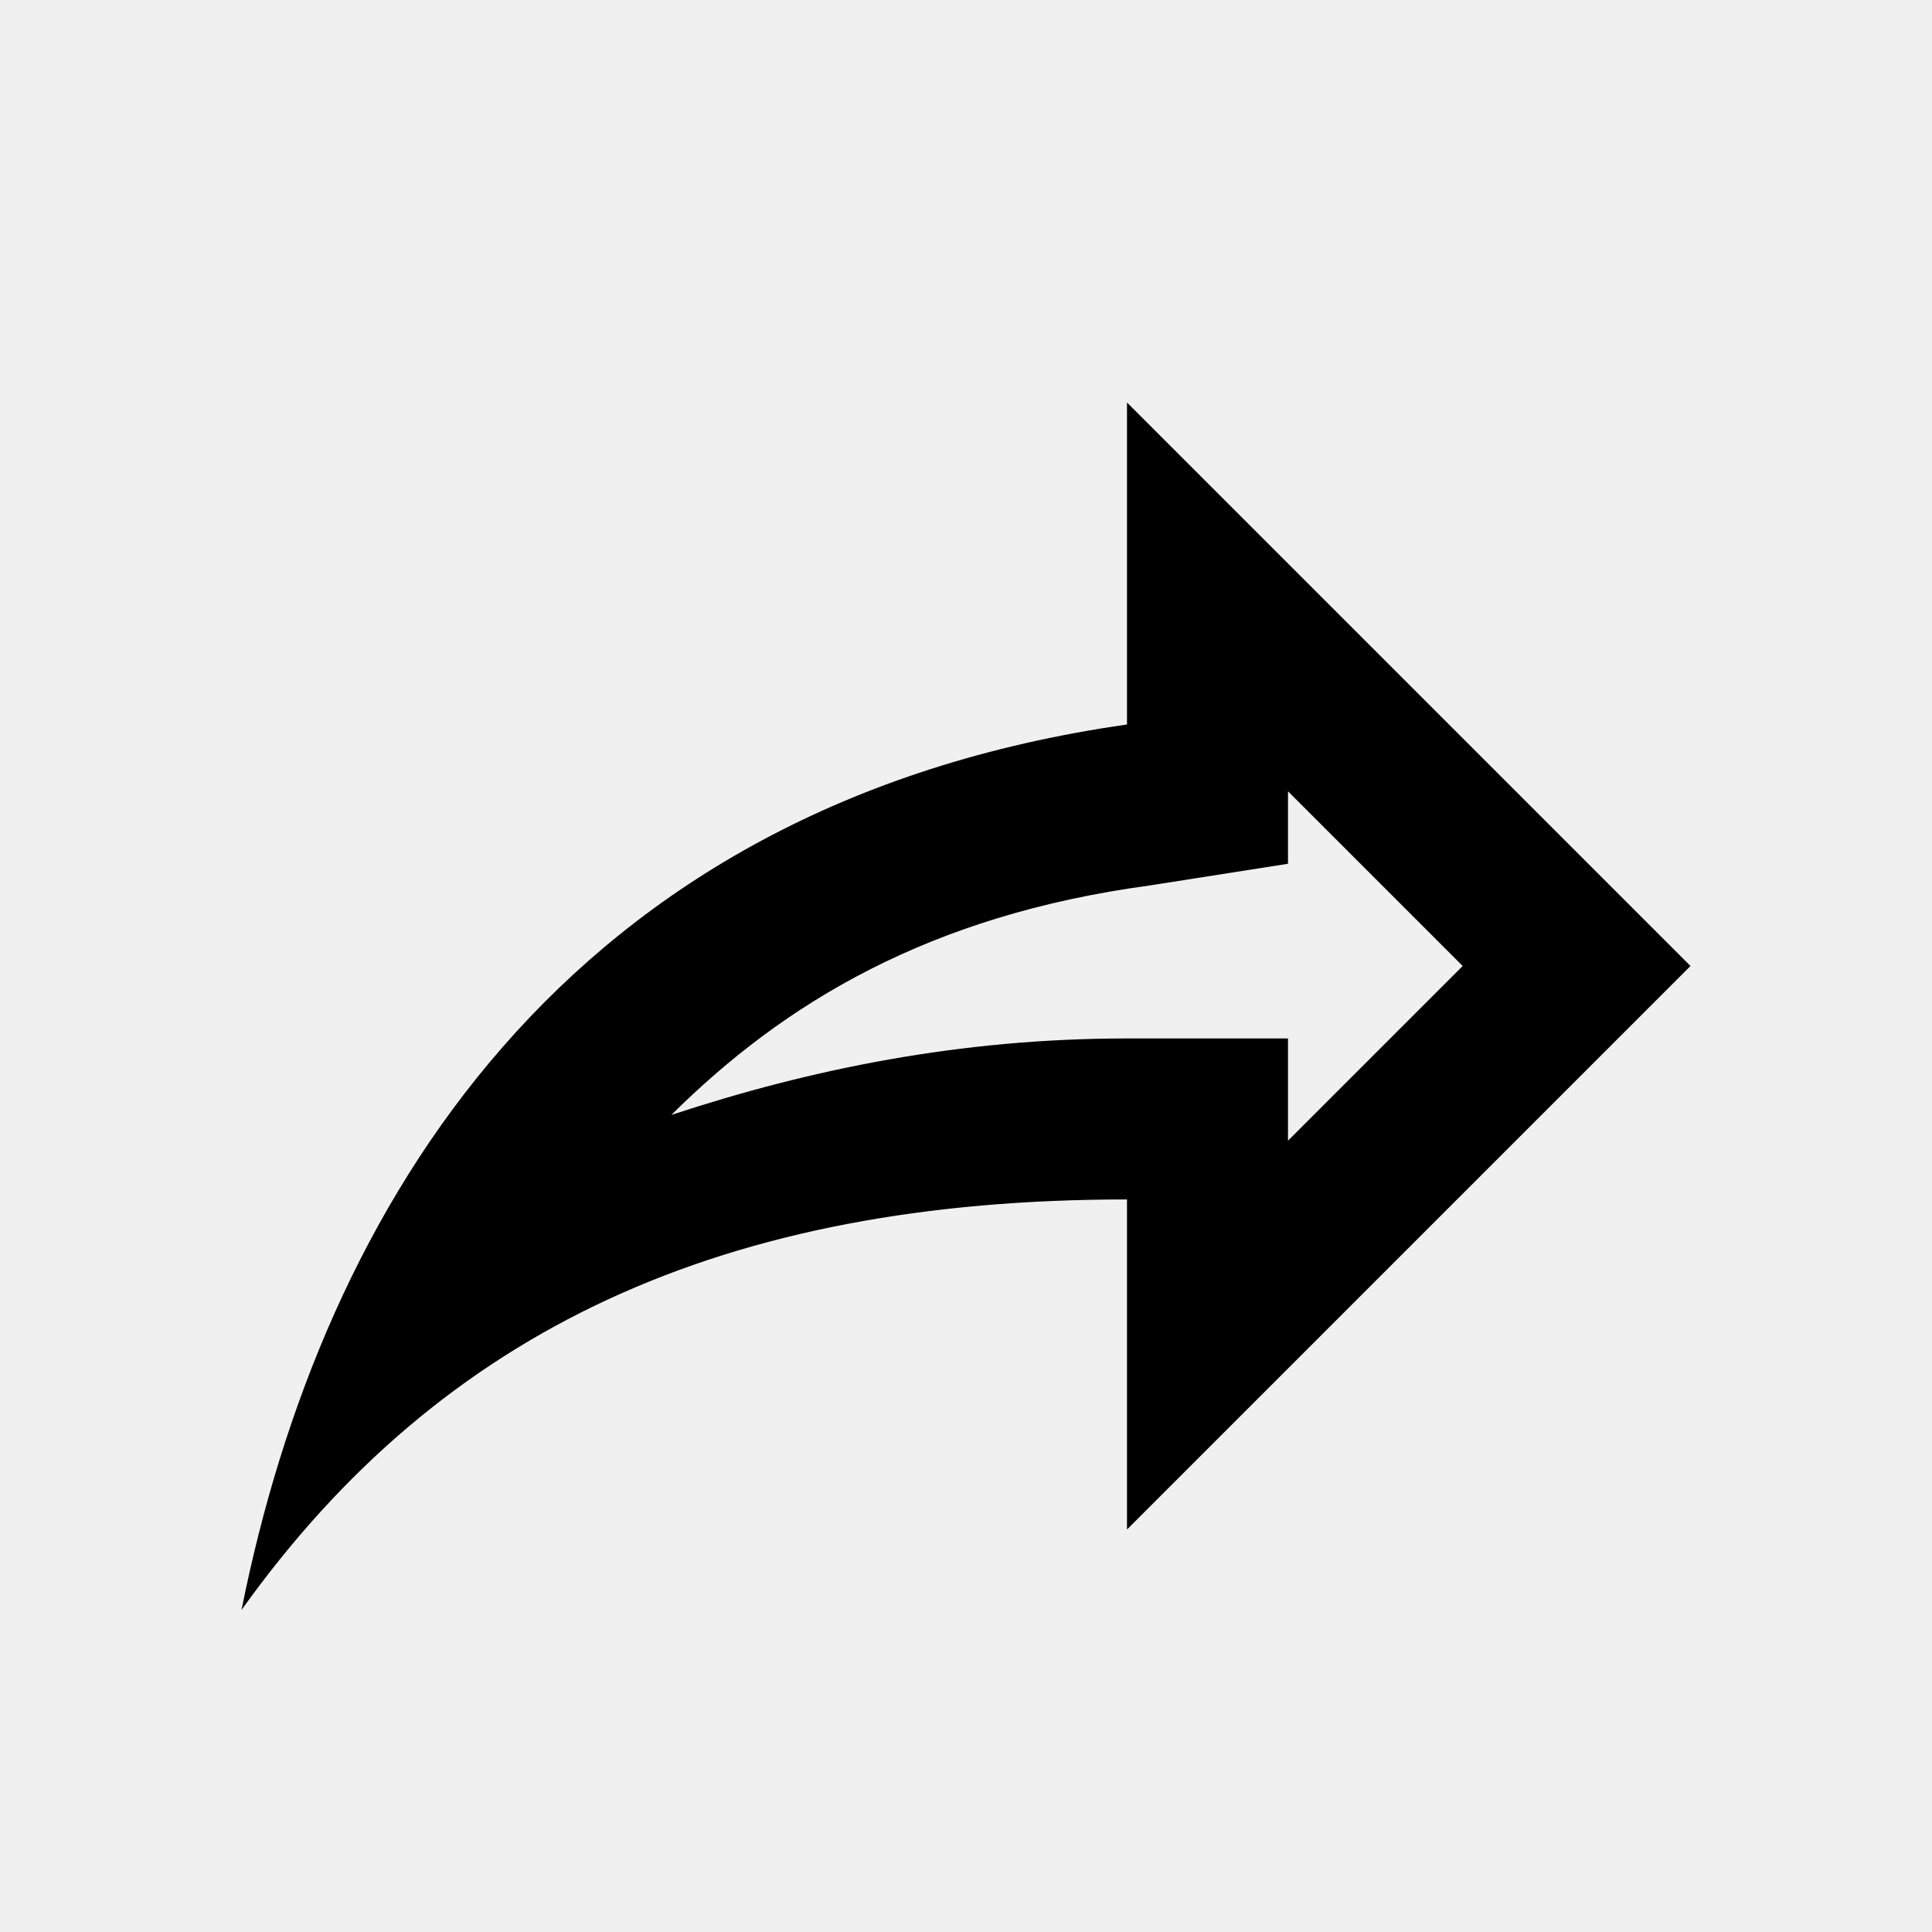
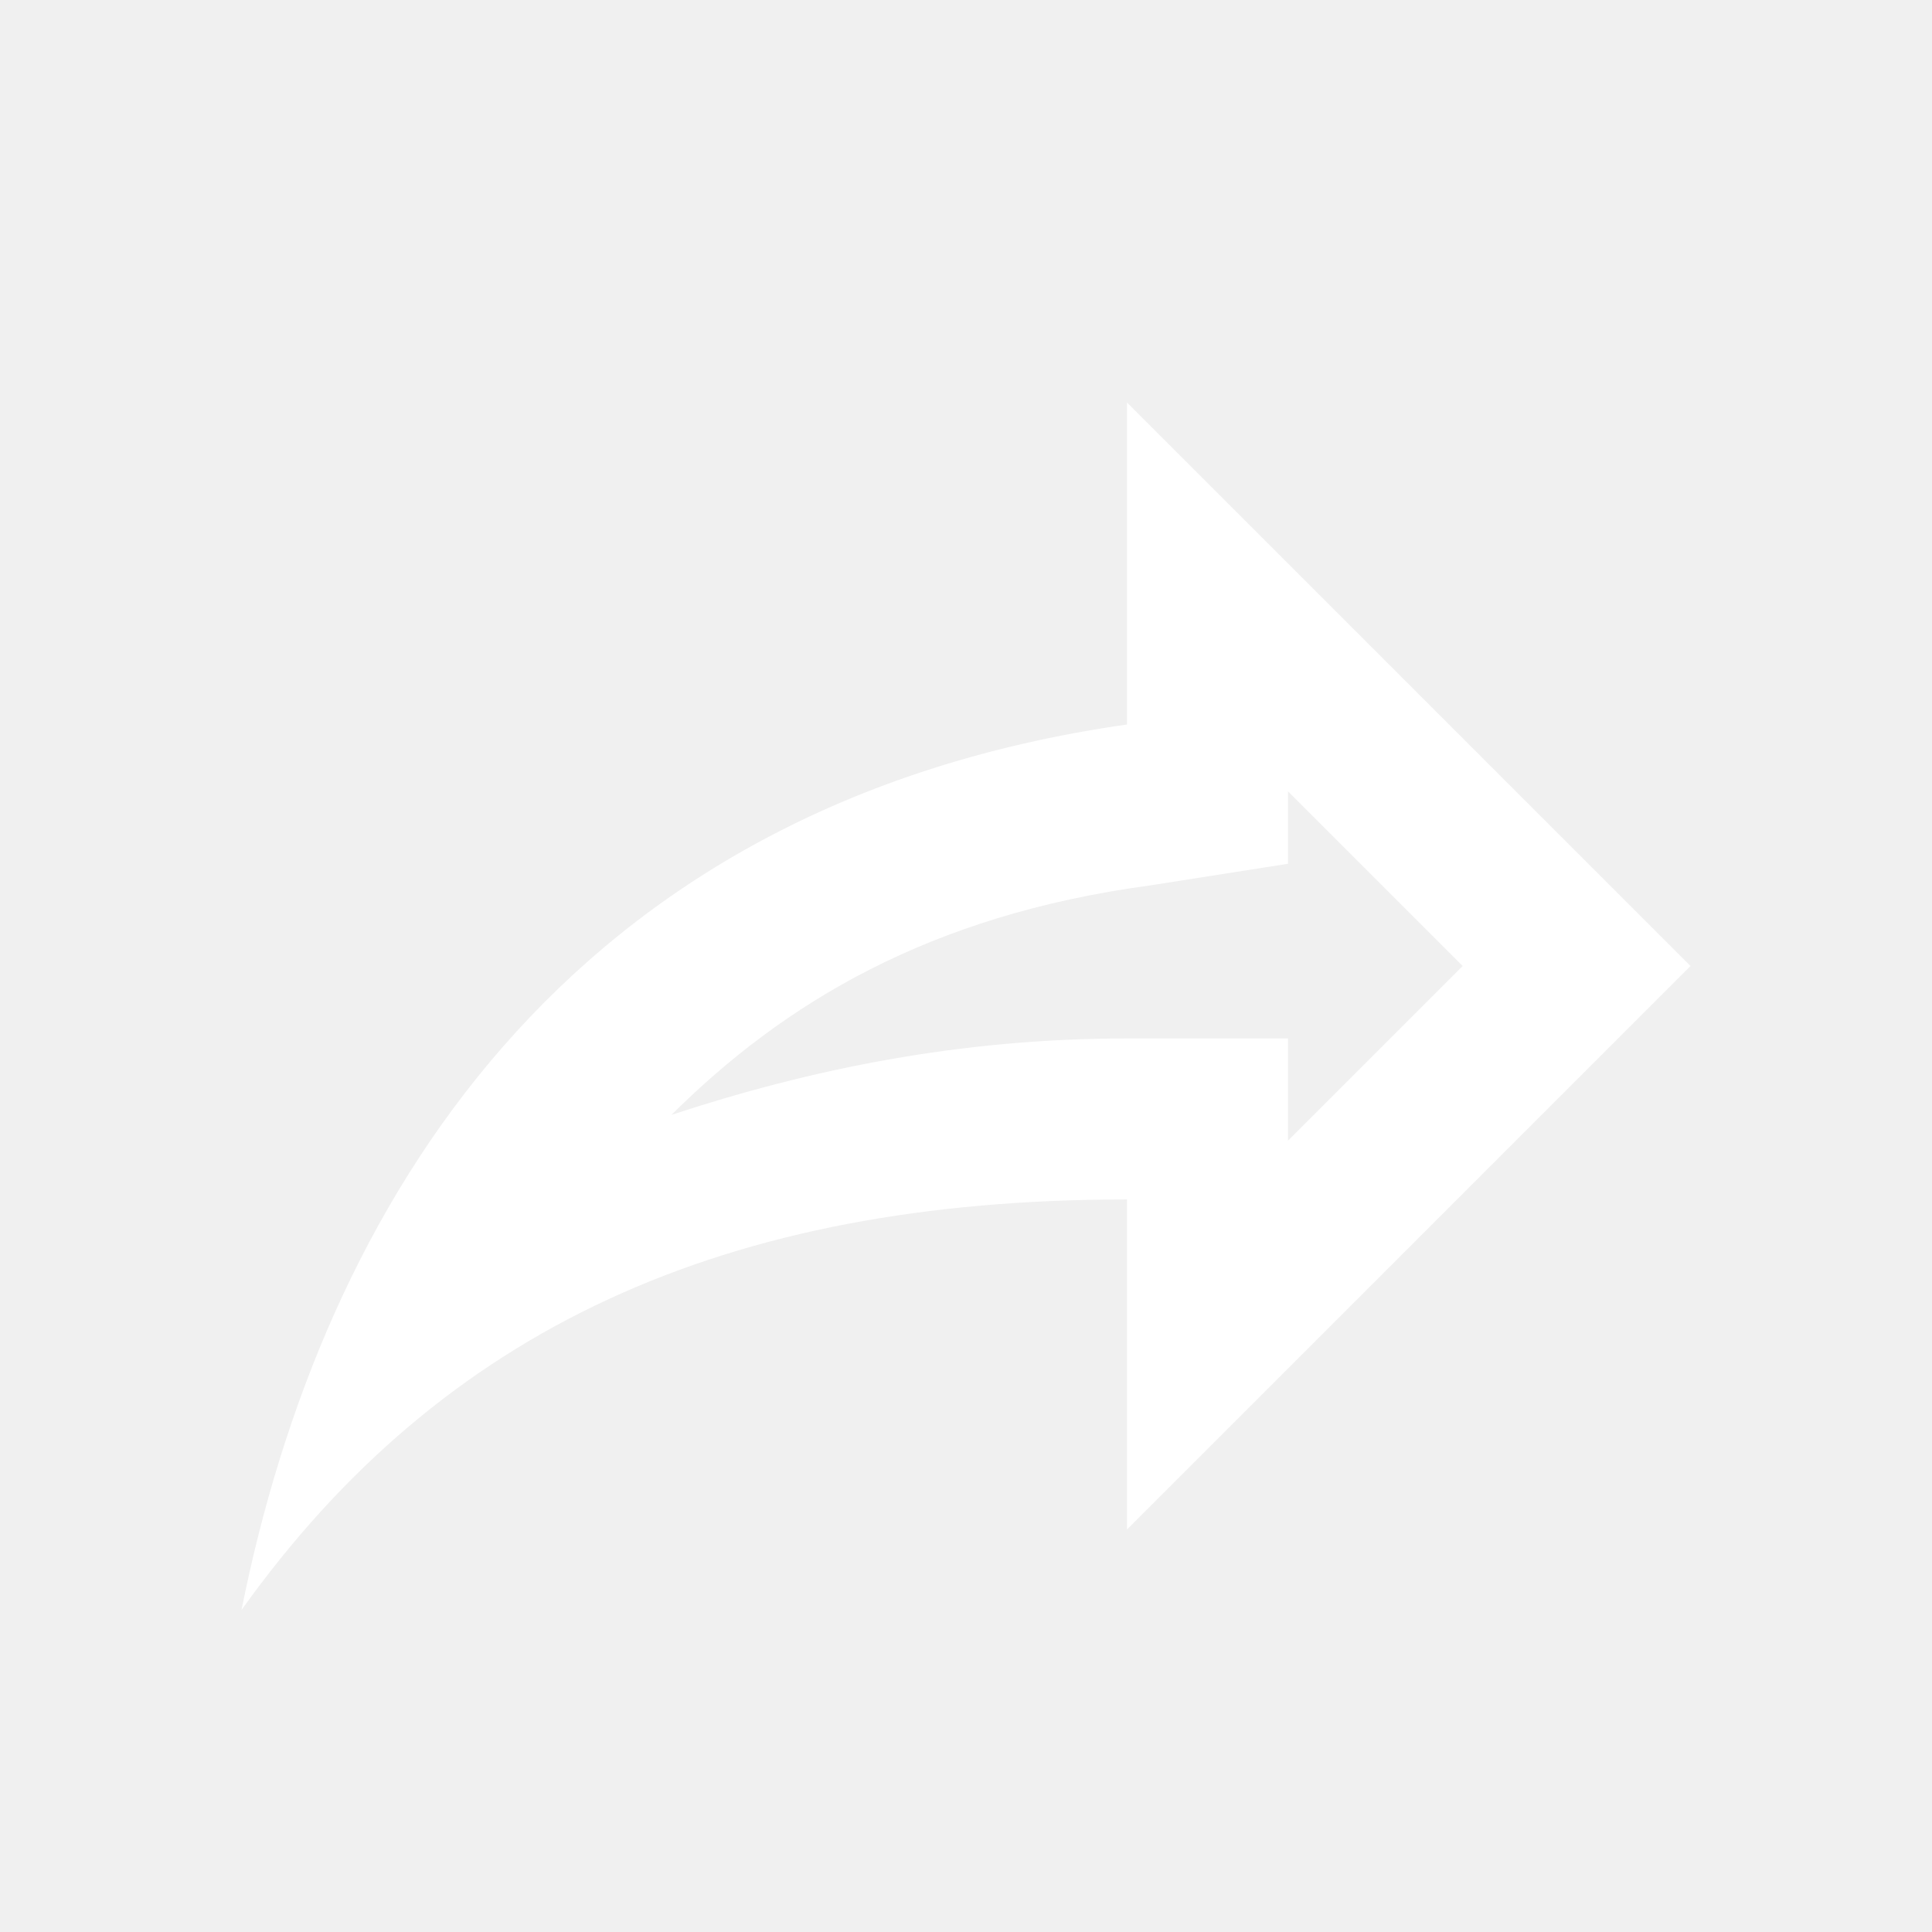
- <svg xmlns="http://www.w3.org/2000/svg" viewBox="0 0 24 24">
-   <path d="M14,5V9C7,10 4,15 3,20C5.5,16.5 9,14.9 14,14.9V19L21,12L14,5M16,9.83L18.17,12L16,14.17V12.9H14C11.93,12.9 10.07,13.28 8.34,13.85C9.74,12.46 11.54,11.37 14.28,11L16,10.73V9.83Z" />
+ <svg xmlns="http://www.w3.org/2000/svg" viewBox="0 0 24 24" version="1.1" id="svg4">
+   <defs id="defs8" />
+   <path d="M14,5V9C7,10 4,15 3,20C5.5,16.5 9,14.9 14,14.9V19L21,12L14,5M16,9.83L18.17,12L16,14.17V12.9H14C11.93,12.9 10.07,13.28 8.34,13.85C9.74,12.46 11.54,11.37 14.28,11L16,10.73V9.83Z" id="path2" style="fill:#ffffff" />
</svg>
